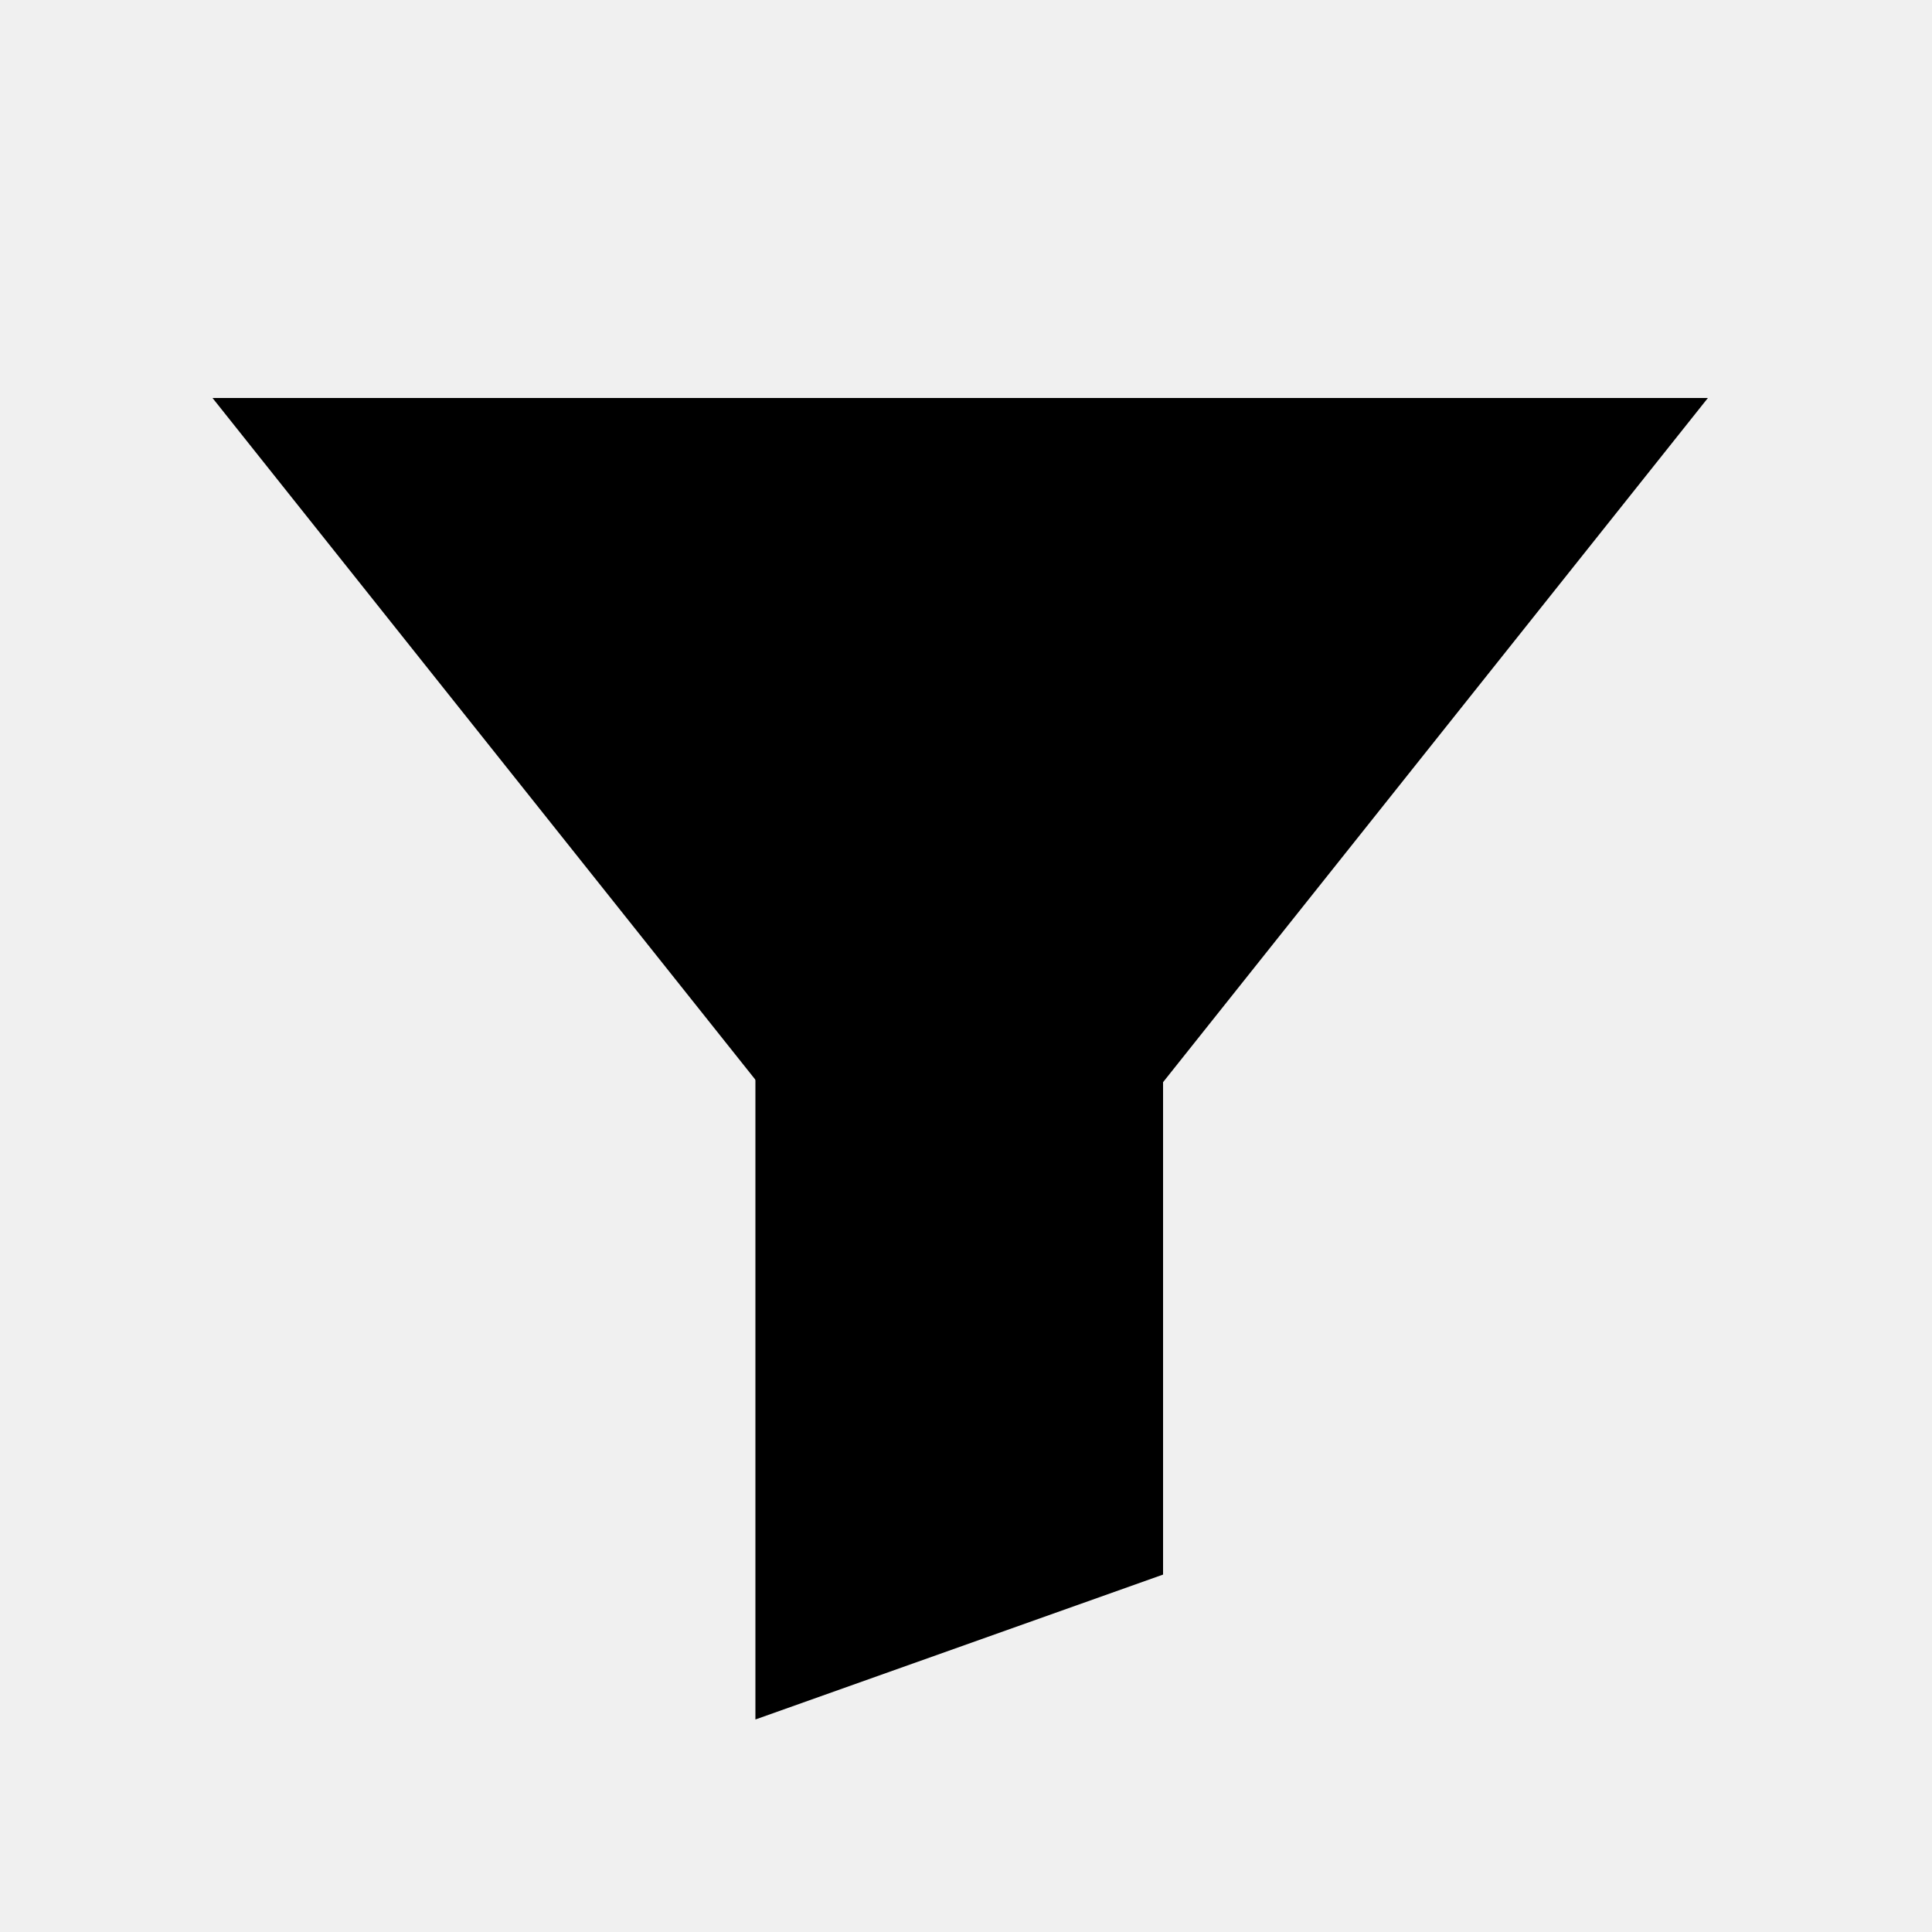
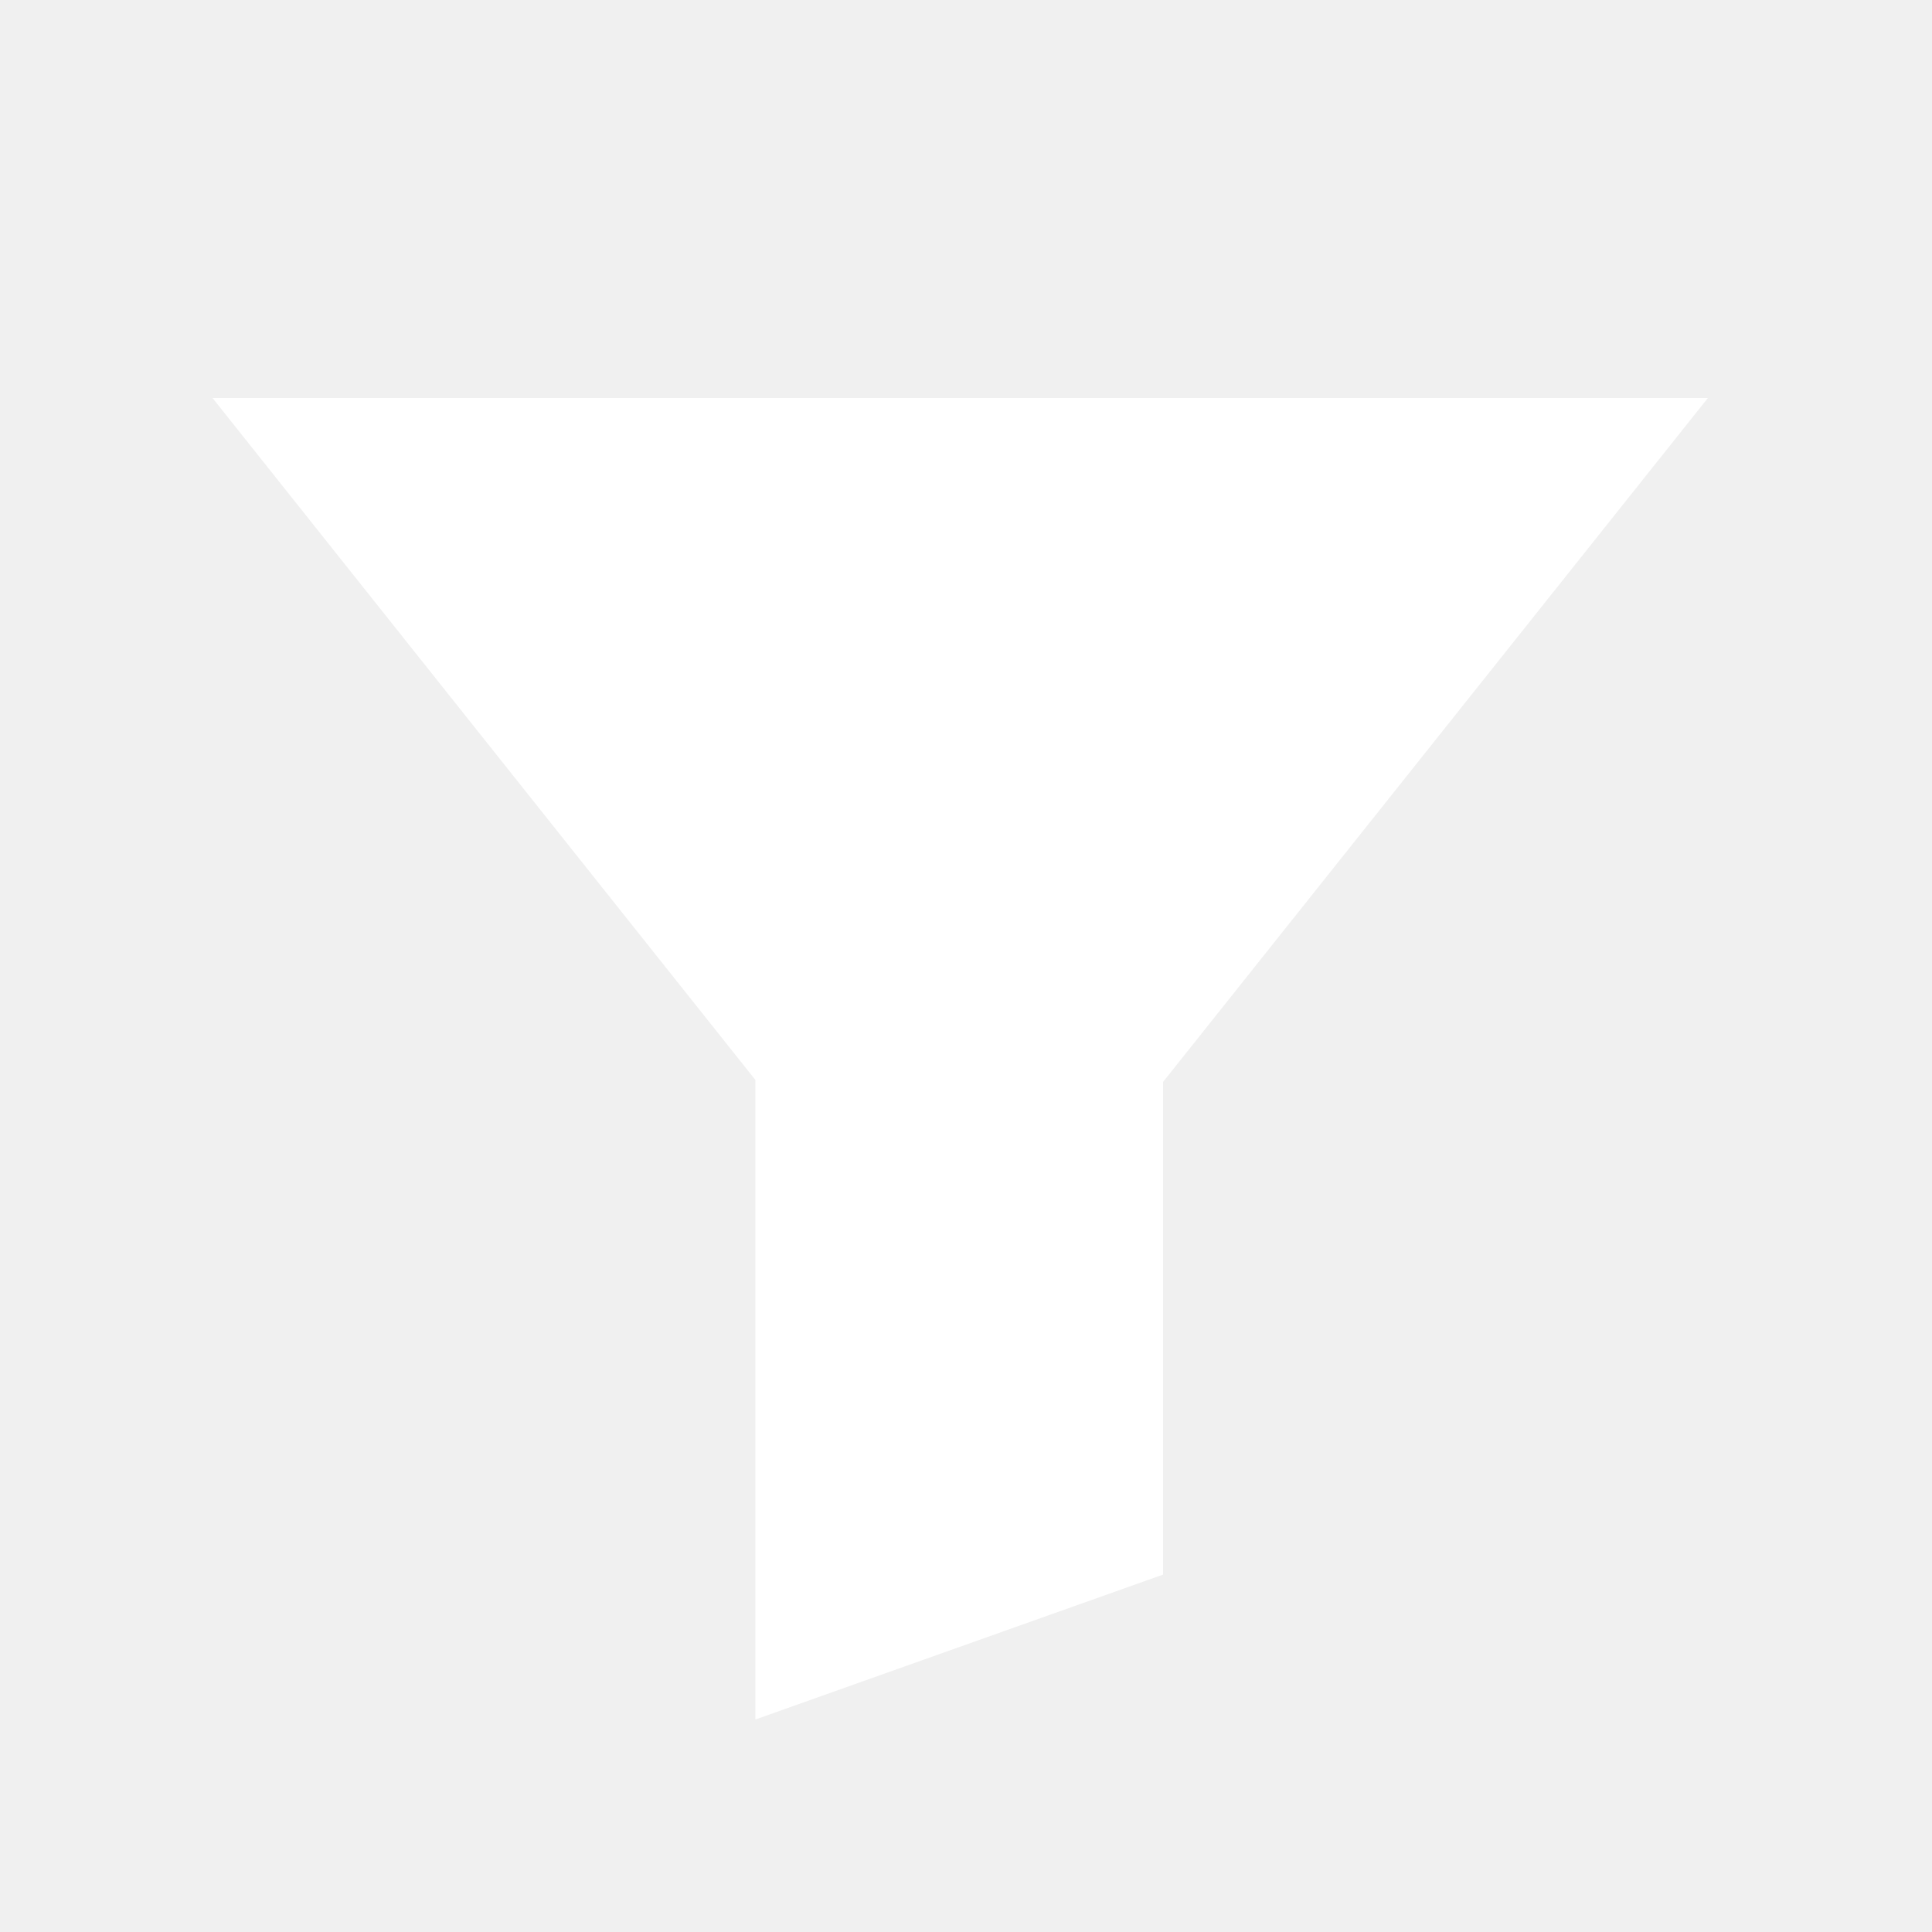
<svg xmlns="http://www.w3.org/2000/svg" version="1.1" id="Layer_1" x="0px" y="0px" viewBox="0 0 100 100" style="enable-background:new 0 0 100 100;" xml:space="preserve">
-   <g>
-     <polygon points="88.4,20.6 49.7,69.2 11,20.6  " />
-   </g>
-   <g>
-     <polygon points="60.2,81.5 39.1,89 39.1,52.9 60.2,52.9  " />
-   </g>
+   <style type="text/css">
+ 	.st0{fill:#FFFFFF;}
+ </style>
+   <polygon class="st0" points="88.4,20.6 11,20.6 39.1,55.9 39.1,89 60.2,81.5 60.2,56 " />
</svg>
